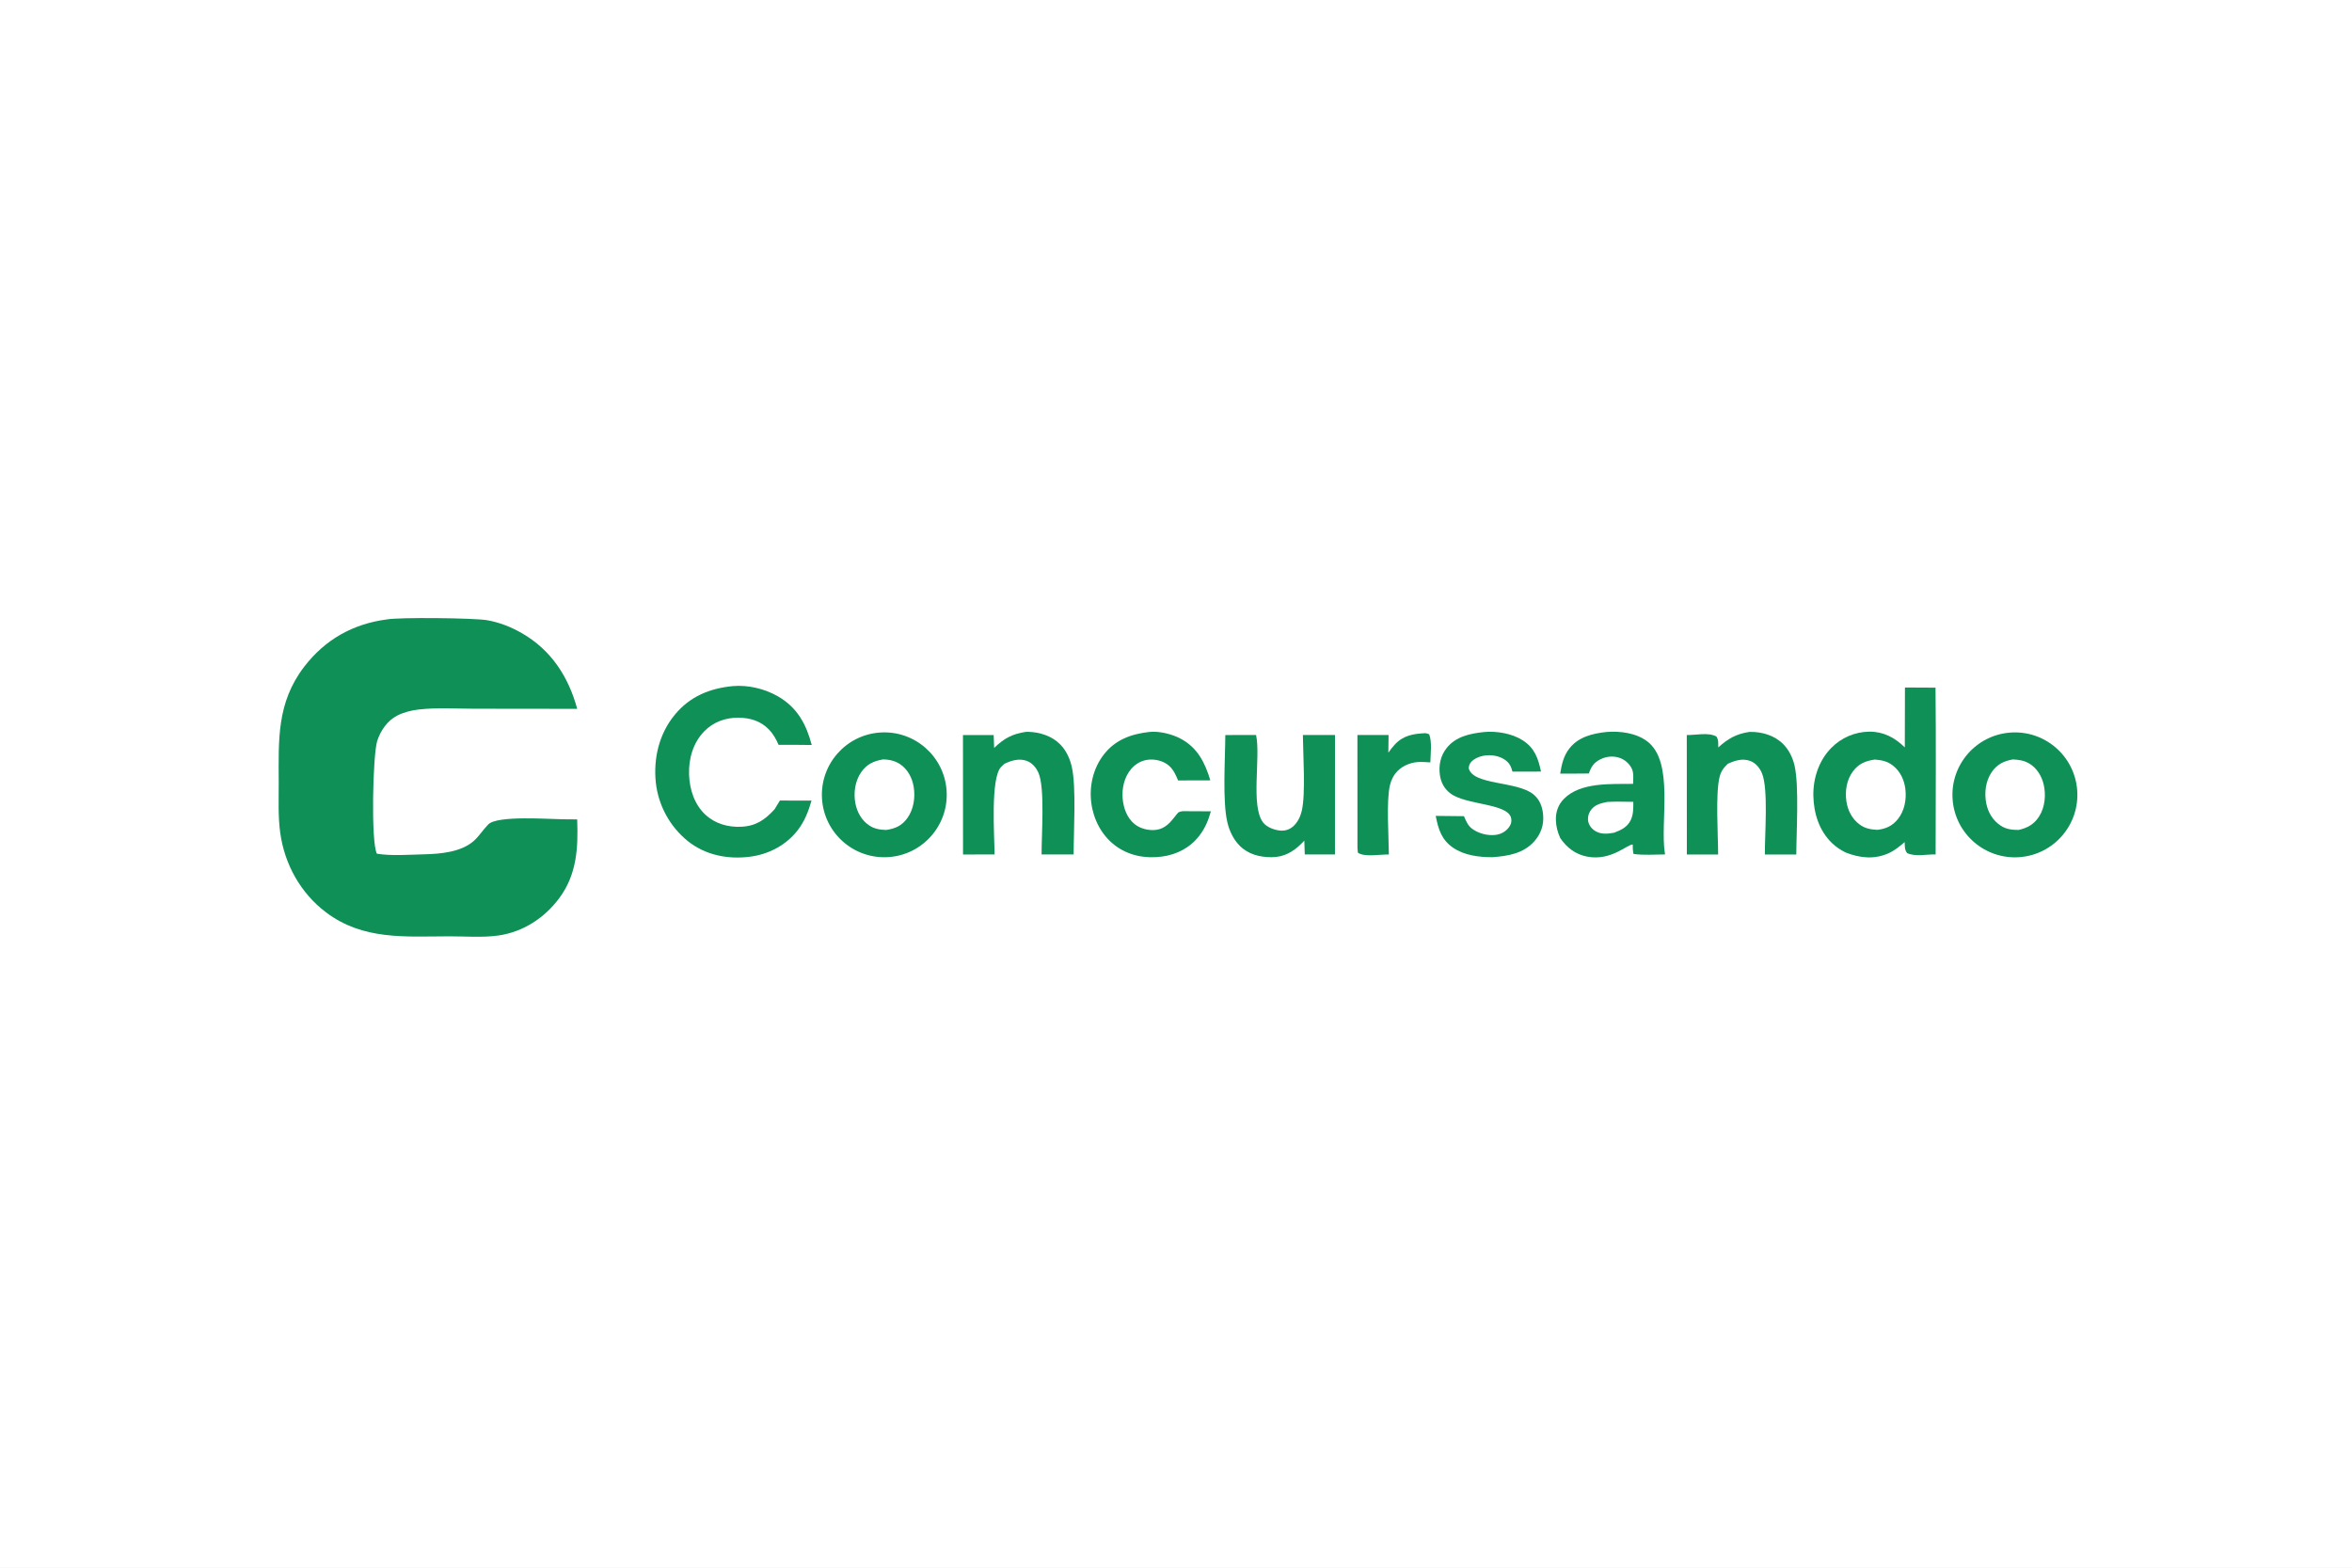
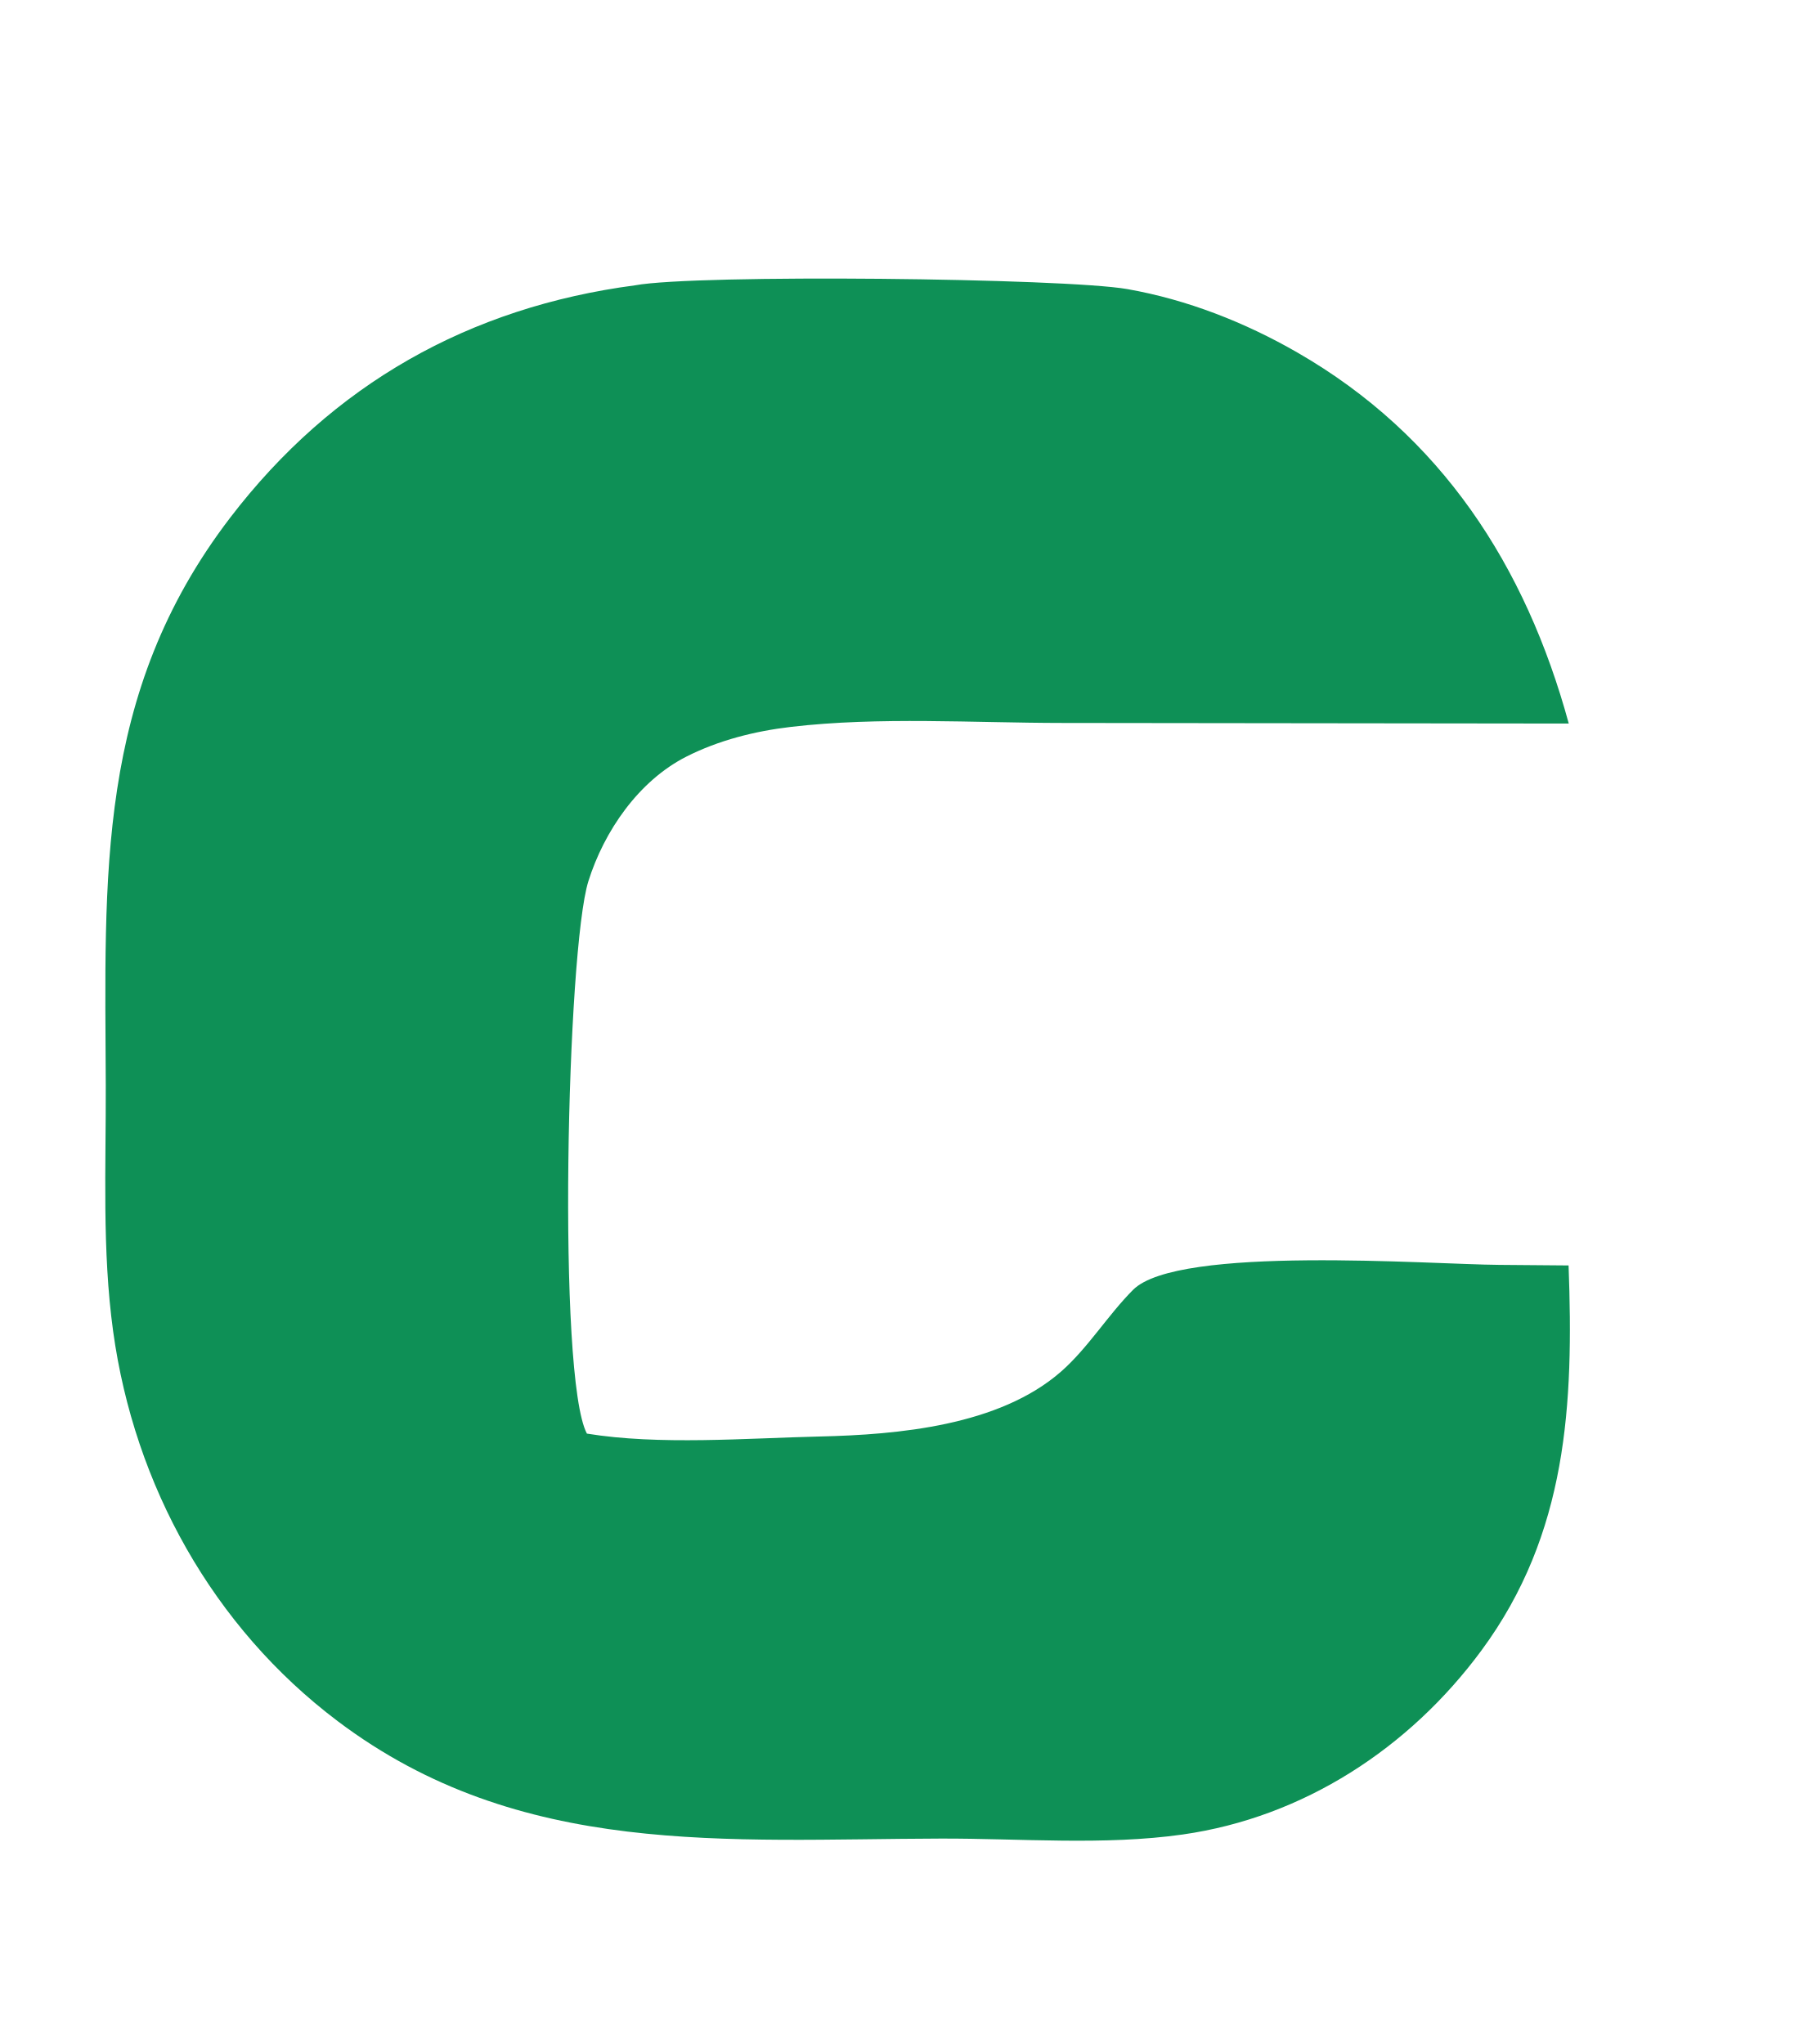
- <svg xmlns="http://www.w3.org/2000/svg" width="1536" height="1024" viewBox="0 0 1536 1024">
-   <path fill="white" d="M0 0L1536 0L1536 1024L0 1024L0 0Z" />
-   <path fill="#0E9056" d="M252.561 404.612C260.671 403.105 309.796 403.642 318.167 405.121C326.116 406.525 333.787 409.536 340.771 413.554C360 424.615 371.227 442.02 376.957 463.012L309.489 462.933C297.651 462.927 285.064 462.082 273.318 463.458C268.543 464.017 263.696 465.234 259.391 467.418C253.033 470.644 248.436 477.332 246.332 484.023C243.469 493.13 242.147 550.12 246.135 557.635C255.749 559.204 267.366 558.248 277.135 558.021C287.618 557.778 301.068 556.588 309.311 549.37C312.887 546.237 315.531 541.861 318.901 538.479C324.875 532.482 358.579 535.092 367.687 535.149L376.932 535.226C377.618 553.713 376.792 570.978 365.329 586.524C355.734 599.537 341.634 608.761 325.521 611.057C315.102 612.542 303.831 611.572 293.298 611.601C264.768 611.677 237.204 614.253 212.928 595.952C196.31 583.424 185.837 564.539 183.01 544.001C181.522 533.195 182.066 522.095 182.028 511.208C181.932 483.427 180.638 459.059 198.609 435.574C212.2 417.815 230.444 407.528 252.561 404.612Z" />
-   <path fill="#0E9056" d="M1244.05 449.068L1264.01 449.173C1264.41 485.471 1264.09 521.801 1264.08 558.103C1258.12 557.996 1251.02 559.72 1245.53 557.281C1243.68 554.929 1244.05 552.997 1243.85 550.054C1240.59 552.849 1237.14 555.656 1233.19 557.407C1223.87 561.529 1214.5 560.45 1205.24 556.806C1202.13 555.271 1199.07 553.221 1196.55 550.832C1188.1 542.819 1184.48 531.335 1184.24 519.908C1184 508.51 1187.78 496.872 1195.84 488.636C1202.41 481.866 1211.42 478.004 1220.85 477.908C1230.18 477.885 1237.43 481.832 1243.96 488.19L1244.05 449.068Z" />
-   <path fill="white" d="M1224.35 496.134C1228.89 496.504 1232.54 497.218 1236.2 500.071C1240.99 503.809 1243.61 509.447 1244.32 515.404C1245.14 522.165 1243.8 529.501 1239.51 534.926C1235.9 539.483 1231.69 541.368 1226.04 542.054C1221.68 541.809 1218.05 541.221 1214.44 538.555C1209.54 534.935 1206.72 529.456 1205.82 523.496C1204.81 516.815 1205.95 509.379 1210.06 503.868C1213.83 498.801 1218.28 497.034 1224.35 496.134Z" />
-   <path fill="#0E9056" d="M1312.72 478.521C1335.2 476.785 1354.83 493.628 1356.53 516.12C1358.23 538.611 1341.36 558.218 1318.88 559.888C1296.43 561.556 1276.88 544.727 1275.18 522.281C1273.48 499.835 1290.28 480.253 1312.72 478.521Z" />
-   <path fill="white" d="M1314.51 496.05C1318.26 496.228 1321.75 496.72 1325.04 498.613C1330.06 501.496 1333.31 506.783 1334.62 512.316C1336.23 519.122 1335.54 527.144 1331.76 533.147C1328.47 538.375 1324.21 540.759 1318.32 542.115C1314.11 542.096 1310.4 541.748 1306.75 539.421C1301.63 536.162 1298.39 530.857 1297.19 524.969C1295.76 517.995 1296.68 510.121 1300.81 504.182C1304.3 499.165 1308.65 497.103 1314.51 496.05Z" />
-   <path fill="#0E9056" d="M574.928 478.467C597.391 477.042 616.758 494.096 618.193 516.563C619.628 539.031 602.587 558.411 580.126 559.857C557.649 561.303 538.259 544.245 536.823 521.763C535.387 499.28 552.45 479.893 574.928 478.467Z" />
-   <path fill="white" d="M576.534 496.063C580.687 496.039 584.827 497.012 588.235 499.449C593.009 502.862 595.754 508.262 596.693 513.963C597.834 520.892 596.688 528.677 592.503 534.448C588.889 539.433 584.748 541.181 578.807 542.128C574.815 542.024 571.13 541.47 567.746 539.236C562.744 535.935 559.764 530.609 558.634 524.805C557.296 517.925 558.386 510.064 562.498 504.268C566.136 499.139 570.462 497.141 576.534 496.063Z" />
-   <path fill="#0E9056" d="M478.61 448.146C488.55 447.292 499.475 449.893 508.084 454.875C520.706 462.18 526.499 472.995 530.122 486.626C522.912 486.452 515.681 486.547 508.468 486.541C506.855 482.836 504.954 479.382 502.12 476.459C496.749 470.919 489.804 468.836 482.225 468.792C473.744 468.744 465.85 471.583 459.883 477.719C452.598 485.209 449.671 495.61 450.004 505.87C450.319 515.567 453.454 525.498 460.744 532.218C467.126 538.101 475.53 540.433 484.08 540.03C493.692 539.577 499.584 535.513 505.879 528.553L509.333 522.908L529.986 522.942C527.888 530.04 525.512 536.425 520.899 542.355C513.234 552.209 501.821 558.1 489.528 559.632C475.128 561.427 460.642 558.535 449.148 549.38C437.438 539.866 429.943 526.123 428.285 511.124C426.657 495.288 430.431 479.342 440.635 466.928C450.523 454.899 463.441 449.633 478.61 448.146Z" />
-   <path fill="#0E9056" d="M1049 478.138C1057.81 477.374 1068.4 478.728 1075.66 484.185C1093.62 497.699 1083.98 536.778 1087.25 557.282L1087.39 558.113C1080.69 558.152 1073.41 558.725 1066.8 557.803C1066.3 555.7 1066.27 553.796 1066.28 551.65C1062.94 551.303 1052.38 562.44 1036.78 559.591C1029.05 558.178 1023.31 553.818 1018.95 547.439C1017.22 543.664 1016.21 539.846 1016.09 535.674C1015.94 530.343 1017.61 525.565 1021.4 521.748C1032.27 510.783 1052.2 512.226 1066.53 512.011C1066.56 509.043 1067.03 504.957 1065.74 502.218C1064.18 498.91 1061.18 496.205 1057.72 495.03C1053.49 493.592 1048.95 494.046 1045 496.05C1040.82 498.166 1039.07 500.943 1037.63 505.242C1031.39 505.353 1025.14 505.304 1018.9 505.33C1019.91 499.157 1021.09 493.673 1025.08 488.673C1030.95 481.314 1040.08 479.117 1049 478.138Z" />
-   <path fill="white" d="M1049.7 523.81C1055.29 523.477 1061.05 523.735 1066.65 523.747C1066.67 527.851 1066.78 531.956 1064.93 535.747C1062.69 540.337 1058.66 542.207 1054.15 543.905C1050.22 544.642 1046.11 545.108 1042.41 543.153C1039.93 541.844 1037.94 539.628 1037.27 536.866C1036.7 534.474 1037.21 531.903 1038.49 529.824C1041.07 525.636 1045.25 524.697 1049.7 523.81Z" />
-   <path fill="#0E9056" d="M669.945 478.06C670.379 478.037 670.813 478.003 671.248 478.013C678.92 478.183 686.894 480.669 692.364 486.217C696.341 490.25 698.731 495.536 699.969 501.01C702.95 514.187 701.118 543.225 701.153 558.138L680.231 558.124C680.105 545.7 682.558 514.655 678.162 504.765C676.641 501.341 674.035 498.242 670.418 496.961C665.462 495.206 660.485 496.766 655.972 498.879C655.242 499.537 654.519 500.199 653.829 500.9C646.691 508.159 649.459 546.364 649.521 558.122L628.915 558.153L628.879 480.125L648.942 480.12L649.235 488.555C655.632 482.325 661.11 479.358 669.945 478.06Z" />
-   <path fill="#0E9056" d="M800.205 480.124L820.298 480.071C823.419 494.752 816.55 526.611 824.951 537.334C827.362 540.412 832.485 542.289 836.316 542.536C839.619 542.749 842.495 541.725 844.892 539.432C847.591 536.849 849.26 533.336 850.117 529.737C852.764 518.616 850.958 492.73 850.859 480.113L871.838 480.097L871.83 506.561L871.82 558.136L852.096 558.123L851.792 549.094C851.271 549.646 850.744 550.194 850.212 550.736C844.653 556.386 838.454 559.936 830.361 559.925C822.571 559.914 815.142 558.027 809.528 552.352C805.481 548.262 802.945 542.882 801.596 537.336C798.226 523.481 800.15 495.709 800.205 480.124Z" />
-   <path fill="#0E9056" d="M1142.39 478.09C1142.54 478.082 1142.68 478.07 1142.83 478.068C1150.69 477.946 1158.95 480.362 1164.56 486.058C1168.26 489.814 1170.64 494.674 1171.88 499.763C1175.03 512.665 1173.13 544.043 1173.09 558.15L1152.57 558.159C1152.43 545.51 1154.93 515.605 1150.74 505.275C1149.28 501.666 1146.67 498.381 1142.91 497.015C1137.92 495.198 1132.99 496.788 1128.42 498.872C1128.09 499.181 1127.77 499.493 1127.45 499.81C1125.21 502.03 1123.81 504.21 1123.03 507.296C1120.21 518.482 1122.04 545.409 1122.04 558.163L1101.62 558.148L1101.57 480.122C1107.54 480.227 1115.68 478.174 1120.97 481.117C1122.41 483.597 1122.08 485.364 1122.12 488.199C1128.61 482.445 1133.76 479.426 1142.39 478.09Z" />
-   <path fill="#0E9056" d="M969.189 478.153C977.37 477.388 987.473 479.076 994.465 483.595C1002.23 488.613 1004.57 495.401 1006.37 503.987L987.735 504.02C987.315 502.584 986.895 501.08 986.141 499.778C984.196 496.425 980.378 494.523 976.695 493.744C971.933 492.735 966.254 493.461 962.248 496.356C960.249 497.8 959.436 499.228 959.129 501.643C961.652 513.066 990.723 510.039 1001.45 518.895C1005.62 522.337 1007.33 527.11 1007.76 532.339C1008.31 538.818 1006.35 544.58 1002.06 549.455C994.963 557.516 984.725 559.215 974.519 559.913C965.78 559.917 956.314 558.757 948.928 553.698C941.337 548.498 939.277 541.479 937.618 532.931L956.076 533.124C957.329 536.11 958.543 539.155 961.189 541.188C965.335 544.373 971.352 545.954 976.526 545.364C980.216 544.944 983.337 543.244 985.531 540.219C986.833 538.423 987.317 536.69 986.884 534.494C984.923 524.548 957.603 526.088 947.236 518.269C943.207 515.23 940.987 511.065 940.327 506.092C939.493 499.808 940.727 493.74 944.695 488.69C950.733 481.006 960.032 479.161 969.189 478.153Z" />
-   <path fill="#0E9056" d="M750.377 478.129C756.945 477.376 765.333 479.454 771.125 482.549C782.17 488.452 786.947 498.285 790.433 509.724L769.369 509.784C767.892 506.293 766.461 502.932 763.612 500.324C760.19 497.193 754.966 495.818 750.38 496.186C745.669 496.564 741.581 498.865 738.575 502.456C734.18 507.708 732.579 514.996 733.172 521.711C733.719 527.909 736.039 534.343 741.023 538.338C744.875 541.426 750.505 542.722 755.36 542.007C760.827 541.202 764.201 537.365 767.411 533.245C769.207 530.939 769.373 530.224 772.313 529.861L790.77 529.949C789.226 535.644 786.986 540.956 783.393 545.675C777.311 553.662 768.62 558.212 758.757 559.521C747.82 560.973 736.836 558.881 727.981 552.066C719.3 545.386 714.055 535.153 712.675 524.372C711.261 513.32 713.967 501.731 720.852 492.869C728.363 483.201 738.588 479.49 750.377 478.129Z" />
-   <path fill="#0E9056" d="M930.835 478.901C931.827 479.017 932.446 479.268 933.359 479.648C935.297 484.695 934.245 492.557 934.105 497.985C932.003 497.871 929.904 497.71 927.797 497.697C922.38 497.662 916.632 499.657 912.767 503.53C910.192 506.11 908.554 509.382 907.711 512.908C905.269 523.131 906.941 546.763 907.009 558.138C901.921 558.009 890.668 560.031 886.766 556.922L886.507 553.823L886.484 480.105L906.813 480.083L906.677 491.645C907.985 489.771 909.409 487.93 910.967 486.255C916.494 480.311 923.087 479.265 930.835 478.901Z" />
+ <svg xmlns="http://www.w3.org/2000/svg" viewBox="167.936 366.592 239.616 272.384" style="max-height: 500px" width="239.616" height="272.384">
+   <path d="M0 0L1536 0L1536 1024L0 1024L0 0Z" fill="white" />
+   <path d="M252.561 404.612C260.671 403.105 309.796 403.642 318.167 405.121C326.116 406.525 333.787 409.536 340.771 413.554C360 424.615 371.227 442.02 376.957 463.012L309.489 462.933C297.651 462.927 285.064 462.082 273.318 463.458C268.543 464.017 263.696 465.234 259.391 467.418C253.033 470.644 248.436 477.332 246.332 484.023C243.469 493.13 242.147 550.12 246.135 557.635C255.749 559.204 267.366 558.248 277.135 558.021C287.618 557.778 301.068 556.588 309.311 549.37C312.887 546.237 315.531 541.861 318.901 538.479C324.875 532.482 358.579 535.092 367.687 535.149L376.932 535.226C377.618 553.713 376.792 570.978 365.329 586.524C355.734 599.537 341.634 608.761 325.521 611.057C315.102 612.542 303.831 611.572 293.298 611.601C264.768 611.677 237.204 614.253 212.928 595.952C196.31 583.424 185.837 564.539 183.01 544.001C181.522 533.195 182.066 522.095 182.028 511.208C181.932 483.427 180.638 459.059 198.609 435.574C212.2 417.815 230.444 407.528 252.561 404.612Z" fill="#0E9056" />
+   <path d="M1244.05 449.068L1264.01 449.173C1264.41 485.471 1264.09 521.801 1264.08 558.103C1258.12 557.996 1251.02 559.72 1245.53 557.281C1243.68 554.929 1244.05 552.997 1243.85 550.054C1240.59 552.849 1237.14 555.656 1233.19 557.407C1223.87 561.529 1214.5 560.45 1205.24 556.806C1202.13 555.271 1199.07 553.221 1196.55 550.832C1188.1 542.819 1184.48 531.335 1184.24 519.908C1184 508.51 1187.78 496.872 1195.84 488.636C1202.41 481.866 1211.42 478.004 1220.85 477.908C1230.18 477.885 1237.43 481.832 1243.96 488.19L1244.05 449.068Z" fill="#0E9056" />
+   <path d="M1224.35 496.134C1228.89 496.504 1232.54 497.218 1236.2 500.071C1240.99 503.809 1243.61 509.447 1244.32 515.404C1245.14 522.165 1243.8 529.501 1239.51 534.926C1235.9 539.483 1231.69 541.368 1226.04 542.054C1221.68 541.809 1218.05 541.221 1214.44 538.555C1209.54 534.935 1206.72 529.456 1205.82 523.496C1204.81 516.815 1205.95 509.379 1210.06 503.868C1213.83 498.801 1218.28 497.034 1224.35 496.134Z" fill="white" />
+   <path d="M1312.72 478.521C1335.2 476.785 1354.83 493.628 1356.53 516.12C1358.23 538.611 1341.36 558.218 1318.88 559.888C1296.43 561.556 1276.88 544.727 1275.18 522.281C1273.48 499.835 1290.28 480.253 1312.72 478.521Z" fill="#0E9056" />
+   <path d="M1314.51 496.05C1318.26 496.228 1321.75 496.72 1325.04 498.613C1330.06 501.496 1333.31 506.783 1334.62 512.316C1336.23 519.122 1335.54 527.144 1331.76 533.147C1328.47 538.375 1324.21 540.759 1318.32 542.115C1314.11 542.096 1310.4 541.748 1306.75 539.421C1301.63 536.162 1298.39 530.857 1297.19 524.969C1295.76 517.995 1296.68 510.121 1300.81 504.182C1304.3 499.165 1308.65 497.103 1314.51 496.05Z" fill="white" />
+   <path d="M574.928 478.467C597.391 477.042 616.758 494.096 618.193 516.563C619.628 539.031 602.587 558.411 580.126 559.857C557.649 561.303 538.259 544.245 536.823 521.763C535.387 499.28 552.45 479.893 574.928 478.467Z" fill="#0E9056" />
+   <path d="M576.534 496.063C580.687 496.039 584.827 497.012 588.235 499.449C593.009 502.862 595.754 508.262 596.693 513.963C597.834 520.892 596.688 528.677 592.503 534.448C588.889 539.433 584.748 541.181 578.807 542.128C574.815 542.024 571.13 541.47 567.746 539.236C562.744 535.935 559.764 530.609 558.634 524.805C557.296 517.925 558.386 510.064 562.498 504.268C566.136 499.139 570.462 497.141 576.534 496.063Z" fill="white" />
+   <path d="M478.61 448.146C488.55 447.292 499.475 449.893 508.084 454.875C520.706 462.18 526.499 472.995 530.122 486.626C522.912 486.452 515.681 486.547 508.468 486.541C506.855 482.836 504.954 479.382 502.12 476.459C496.749 470.919 489.804 468.836 482.225 468.792C473.744 468.744 465.85 471.583 459.883 477.719C452.598 485.209 449.671 495.61 450.004 505.87C450.319 515.567 453.454 525.498 460.744 532.218C467.126 538.101 475.53 540.433 484.08 540.03C493.692 539.577 499.584 535.513 505.879 528.553L509.333 522.908L529.986 522.942C527.888 530.04 525.512 536.425 520.899 542.355C513.234 552.209 501.821 558.1 489.528 559.632C475.128 561.427 460.642 558.535 449.148 549.38C437.438 539.866 429.943 526.123 428.285 511.124C426.657 495.288 430.431 479.342 440.635 466.928C450.523 454.899 463.441 449.633 478.61 448.146Z" fill="#0E9056" />
+   <path d="M1049 478.138C1057.81 477.374 1068.4 478.728 1075.66 484.185C1093.62 497.699 1083.98 536.778 1087.25 557.282L1087.39 558.113C1080.69 558.152 1073.41 558.725 1066.8 557.803C1066.3 555.7 1066.27 553.796 1066.28 551.65C1062.94 551.303 1052.38 562.44 1036.78 559.591C1029.05 558.178 1023.31 553.818 1018.95 547.439C1017.22 543.664 1016.21 539.846 1016.09 535.674C1015.94 530.343 1017.61 525.565 1021.4 521.748C1032.27 510.783 1052.2 512.226 1066.53 512.011C1066.56 509.043 1067.03 504.957 1065.74 502.218C1064.18 498.91 1061.18 496.205 1057.72 495.03C1053.49 493.592 1048.95 494.046 1045 496.05C1040.82 498.166 1039.07 500.943 1037.63 505.242C1031.39 505.353 1025.14 505.304 1018.9 505.33C1019.91 499.157 1021.09 493.673 1025.08 488.673C1030.95 481.314 1040.08 479.117 1049 478.138Z" fill="#0E9056" />
+   <path d="M1049.7 523.81C1055.29 523.477 1061.05 523.735 1066.65 523.747C1066.67 527.851 1066.78 531.956 1064.93 535.747C1062.69 540.337 1058.66 542.207 1054.15 543.905C1050.22 544.642 1046.11 545.108 1042.41 543.153C1039.93 541.844 1037.94 539.628 1037.27 536.866C1036.7 534.474 1037.21 531.903 1038.49 529.824C1041.07 525.636 1045.25 524.697 1049.7 523.81Z" fill="white" />
+   <path d="M669.945 478.06C670.379 478.037 670.813 478.003 671.248 478.013C678.92 478.183 686.894 480.669 692.364 486.217C696.341 490.25 698.731 495.536 699.969 501.01C702.95 514.187 701.118 543.225 701.153 558.138L680.231 558.124C680.105 545.7 682.558 514.655 678.162 504.765C676.641 501.341 674.035 498.242 670.418 496.961C665.462 495.206 660.485 496.766 655.972 498.879C655.242 499.537 654.519 500.199 653.829 500.9C646.691 508.159 649.459 546.364 649.521 558.122L628.915 558.153L628.879 480.125L648.942 480.12L649.235 488.555C655.632 482.325 661.11 479.358 669.945 478.06Z" fill="#0E9056" />
+   <path d="M800.205 480.124L820.298 480.071C823.419 494.752 816.55 526.611 824.951 537.334C827.362 540.412 832.485 542.289 836.316 542.536C839.619 542.749 842.495 541.725 844.892 539.432C847.591 536.849 849.26 533.336 850.117 529.737C852.764 518.616 850.958 492.73 850.859 480.113L871.838 480.097L871.83 506.561L871.82 558.136L852.096 558.123L851.792 549.094C851.271 549.646 850.744 550.194 850.212 550.736C844.653 556.386 838.454 559.936 830.361 559.925C822.571 559.914 815.142 558.027 809.528 552.352C805.481 548.262 802.945 542.882 801.596 537.336C798.226 523.481 800.15 495.709 800.205 480.124Z" fill="#0E9056" />
+   <path d="M1142.39 478.09C1142.54 478.082 1142.68 478.07 1142.83 478.068C1150.69 477.946 1158.95 480.362 1164.56 486.058C1168.26 489.814 1170.64 494.674 1171.88 499.763C1175.03 512.665 1173.13 544.043 1173.09 558.15L1152.57 558.159C1152.43 545.51 1154.93 515.605 1150.74 505.275C1149.28 501.666 1146.67 498.381 1142.91 497.015C1137.92 495.198 1132.99 496.788 1128.42 498.872C1128.09 499.181 1127.77 499.493 1127.45 499.81C1125.21 502.03 1123.81 504.21 1123.03 507.296C1120.21 518.482 1122.04 545.409 1122.04 558.163L1101.62 558.148L1101.57 480.122C1107.54 480.227 1115.68 478.174 1120.97 481.117C1122.41 483.597 1122.08 485.364 1122.12 488.199C1128.61 482.445 1133.76 479.426 1142.39 478.09Z" fill="#0E9056" />
+   <path d="M969.189 478.153C977.37 477.388 987.473 479.076 994.465 483.595C1002.23 488.613 1004.57 495.401 1006.37 503.987L987.735 504.02C987.315 502.584 986.895 501.08 986.141 499.778C984.196 496.425 980.378 494.523 976.695 493.744C971.933 492.735 966.254 493.461 962.248 496.356C960.249 497.8 959.436 499.228 959.129 501.643C961.652 513.066 990.723 510.039 1001.45 518.895C1005.62 522.337 1007.33 527.11 1007.76 532.339C1008.31 538.818 1006.35 544.58 1002.06 549.455C994.963 557.516 984.725 559.215 974.519 559.913C965.78 559.917 956.314 558.757 948.928 553.698C941.337 548.498 939.277 541.479 937.618 532.931L956.076 533.124C957.329 536.11 958.543 539.155 961.189 541.188C965.335 544.373 971.352 545.954 976.526 545.364C980.216 544.944 983.337 543.244 985.531 540.219C986.833 538.423 987.317 536.69 986.884 534.494C984.923 524.548 957.603 526.088 947.236 518.269C943.207 515.23 940.987 511.065 940.327 506.092C939.493 499.808 940.727 493.74 944.695 488.69C950.733 481.006 960.032 479.161 969.189 478.153Z" fill="#0E9056" />
+   <path d="M750.377 478.129C756.945 477.376 765.333 479.454 771.125 482.549C782.17 488.452 786.947 498.285 790.433 509.724L769.369 509.784C767.892 506.293 766.461 502.932 763.612 500.324C760.19 497.193 754.966 495.818 750.38 496.186C745.669 496.564 741.581 498.865 738.575 502.456C734.18 507.708 732.579 514.996 733.172 521.711C733.719 527.909 736.039 534.343 741.023 538.338C744.875 541.426 750.505 542.722 755.36 542.007C760.827 541.202 764.201 537.365 767.411 533.245C769.207 530.939 769.373 530.224 772.313 529.861L790.77 529.949C789.226 535.644 786.986 540.956 783.393 545.675C777.311 553.662 768.62 558.212 758.757 559.521C747.82 560.973 736.836 558.881 727.981 552.066C719.3 545.386 714.055 535.153 712.675 524.372C711.261 513.32 713.967 501.731 720.852 492.869C728.363 483.201 738.588 479.49 750.377 478.129Z" fill="#0E9056" />
+   <path d="M930.835 478.901C931.827 479.017 932.446 479.268 933.359 479.648C935.297 484.695 934.245 492.557 934.105 497.985C932.003 497.871 929.904 497.71 927.797 497.697C922.38 497.662 916.632 499.657 912.767 503.53C910.192 506.11 908.554 509.382 907.711 512.908C905.269 523.131 906.941 546.763 907.009 558.138C901.921 558.009 890.668 560.031 886.766 556.922L886.507 553.823L886.484 480.105L906.813 480.083L906.677 491.645C907.985 489.771 909.409 487.93 910.967 486.255C916.494 480.311 923.087 479.265 930.835 478.901Z" fill="#0E9056" />
</svg>
